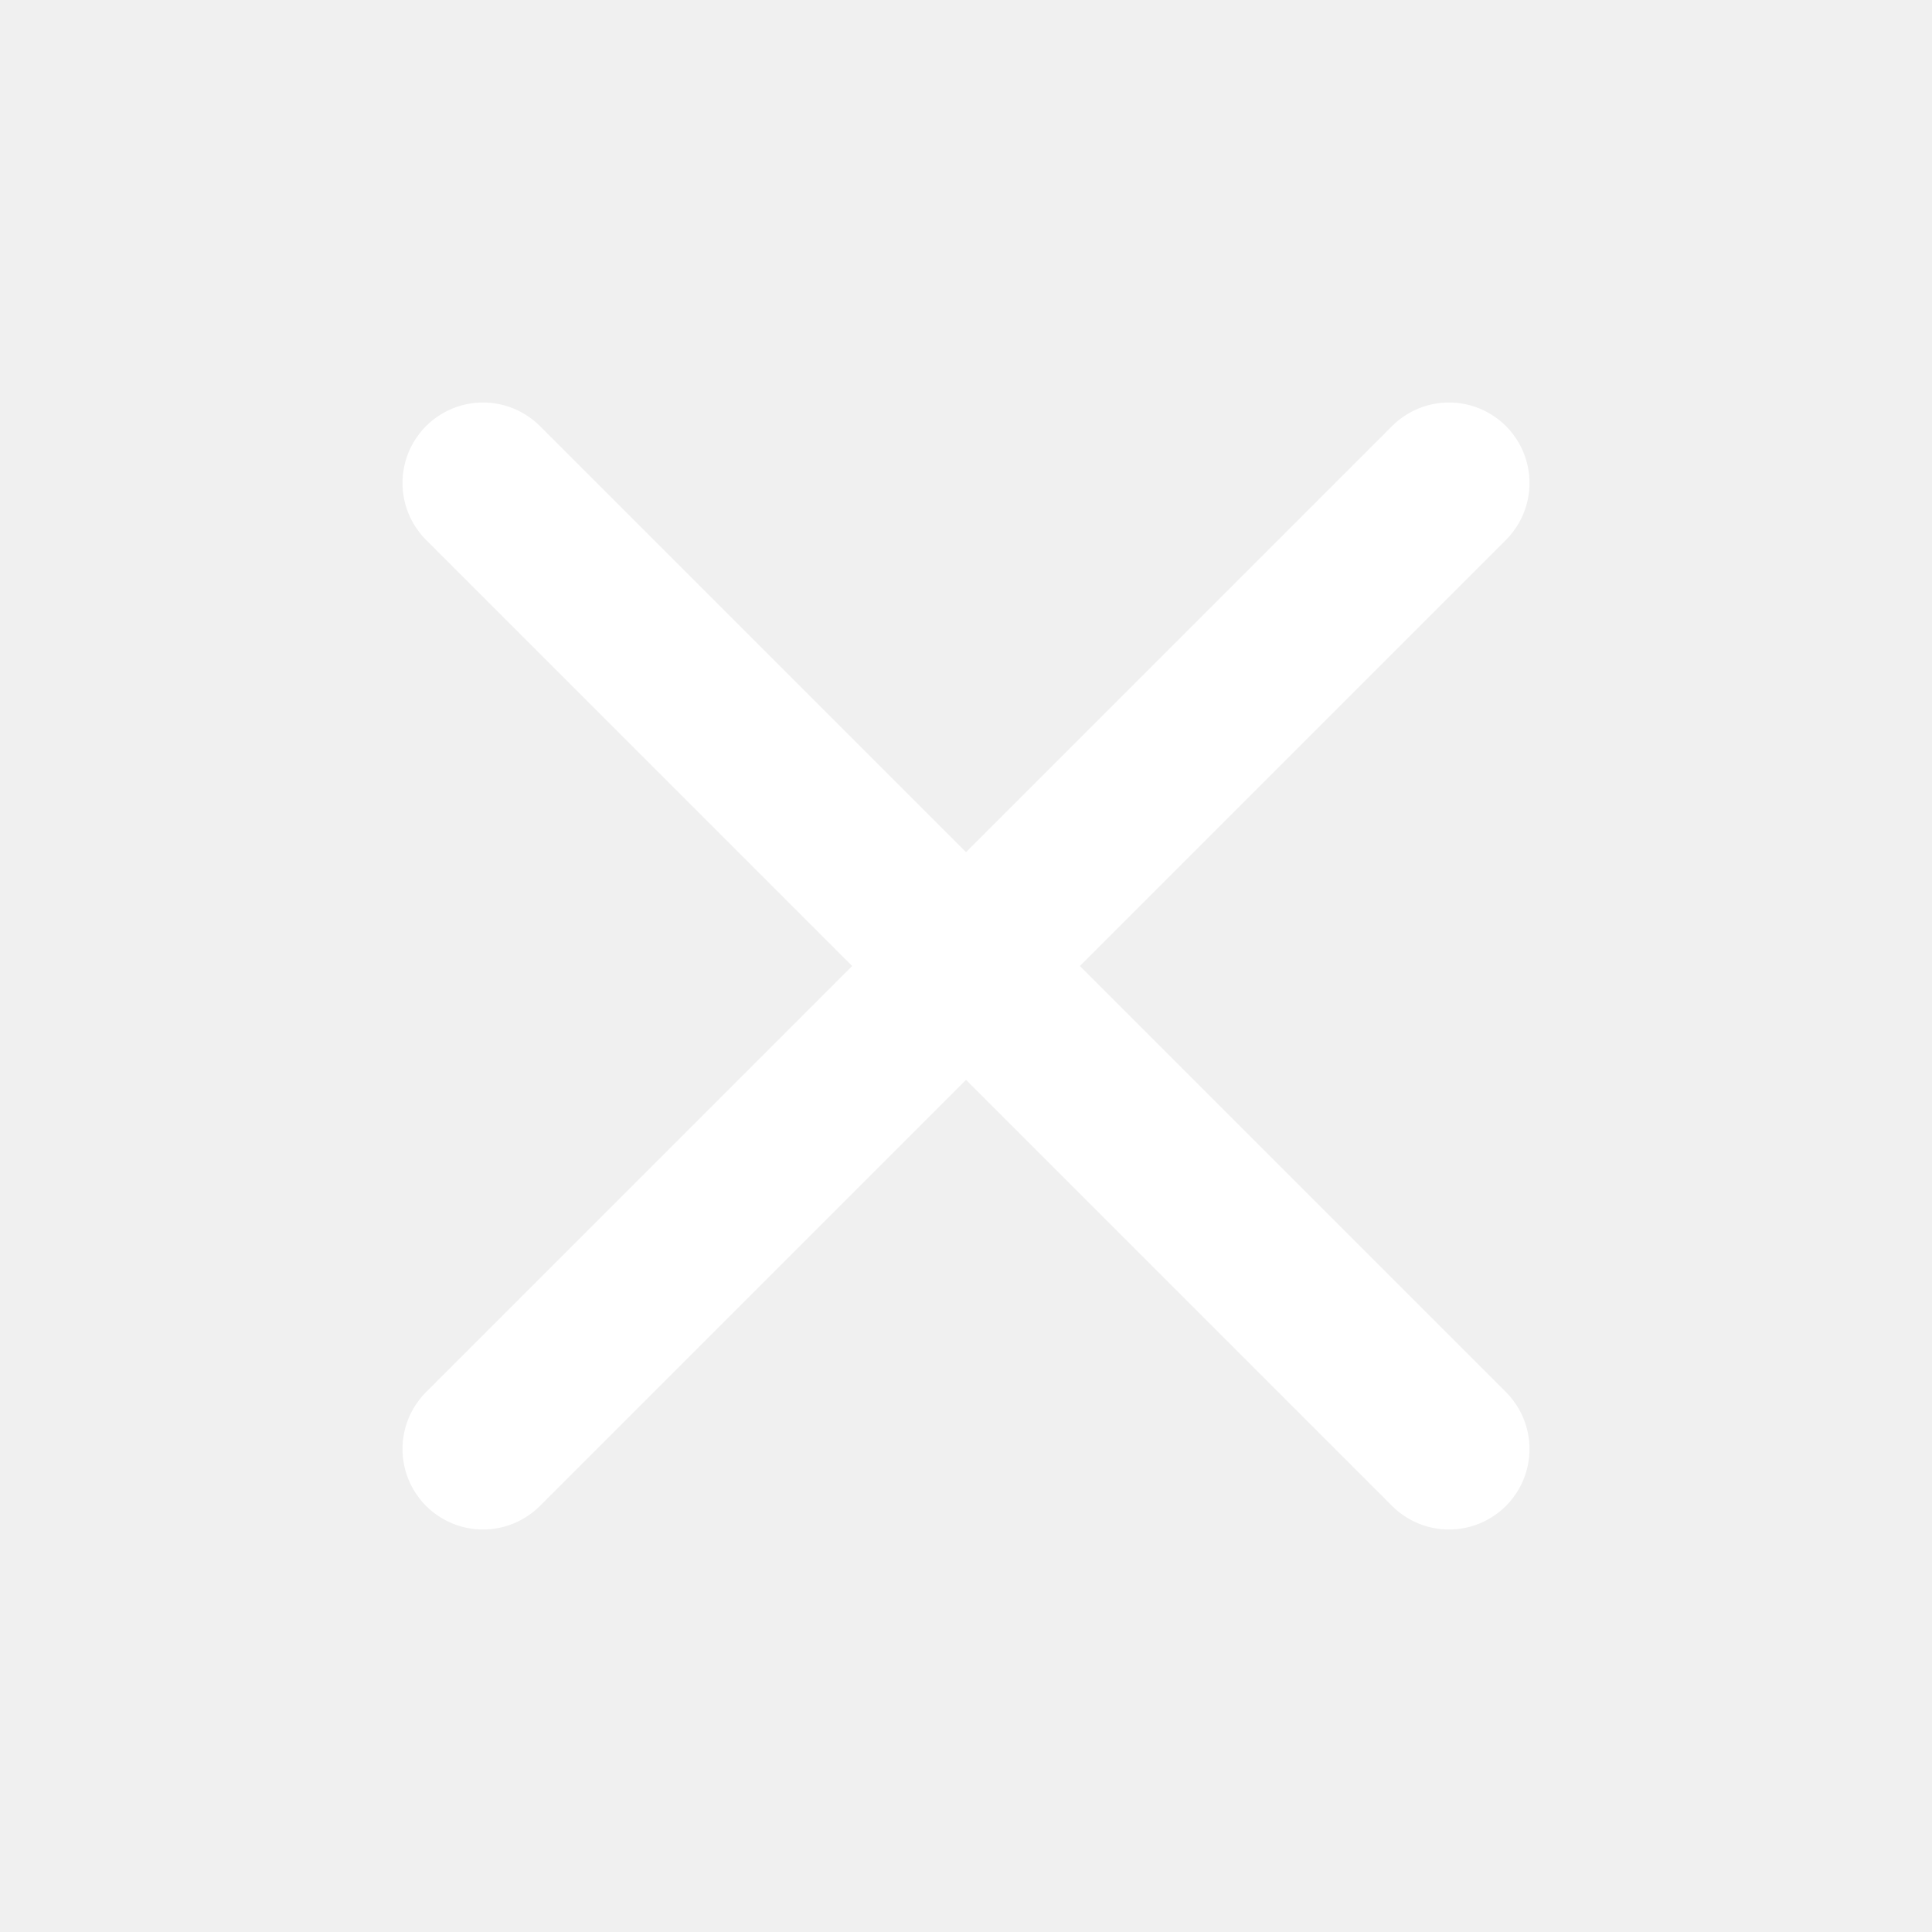
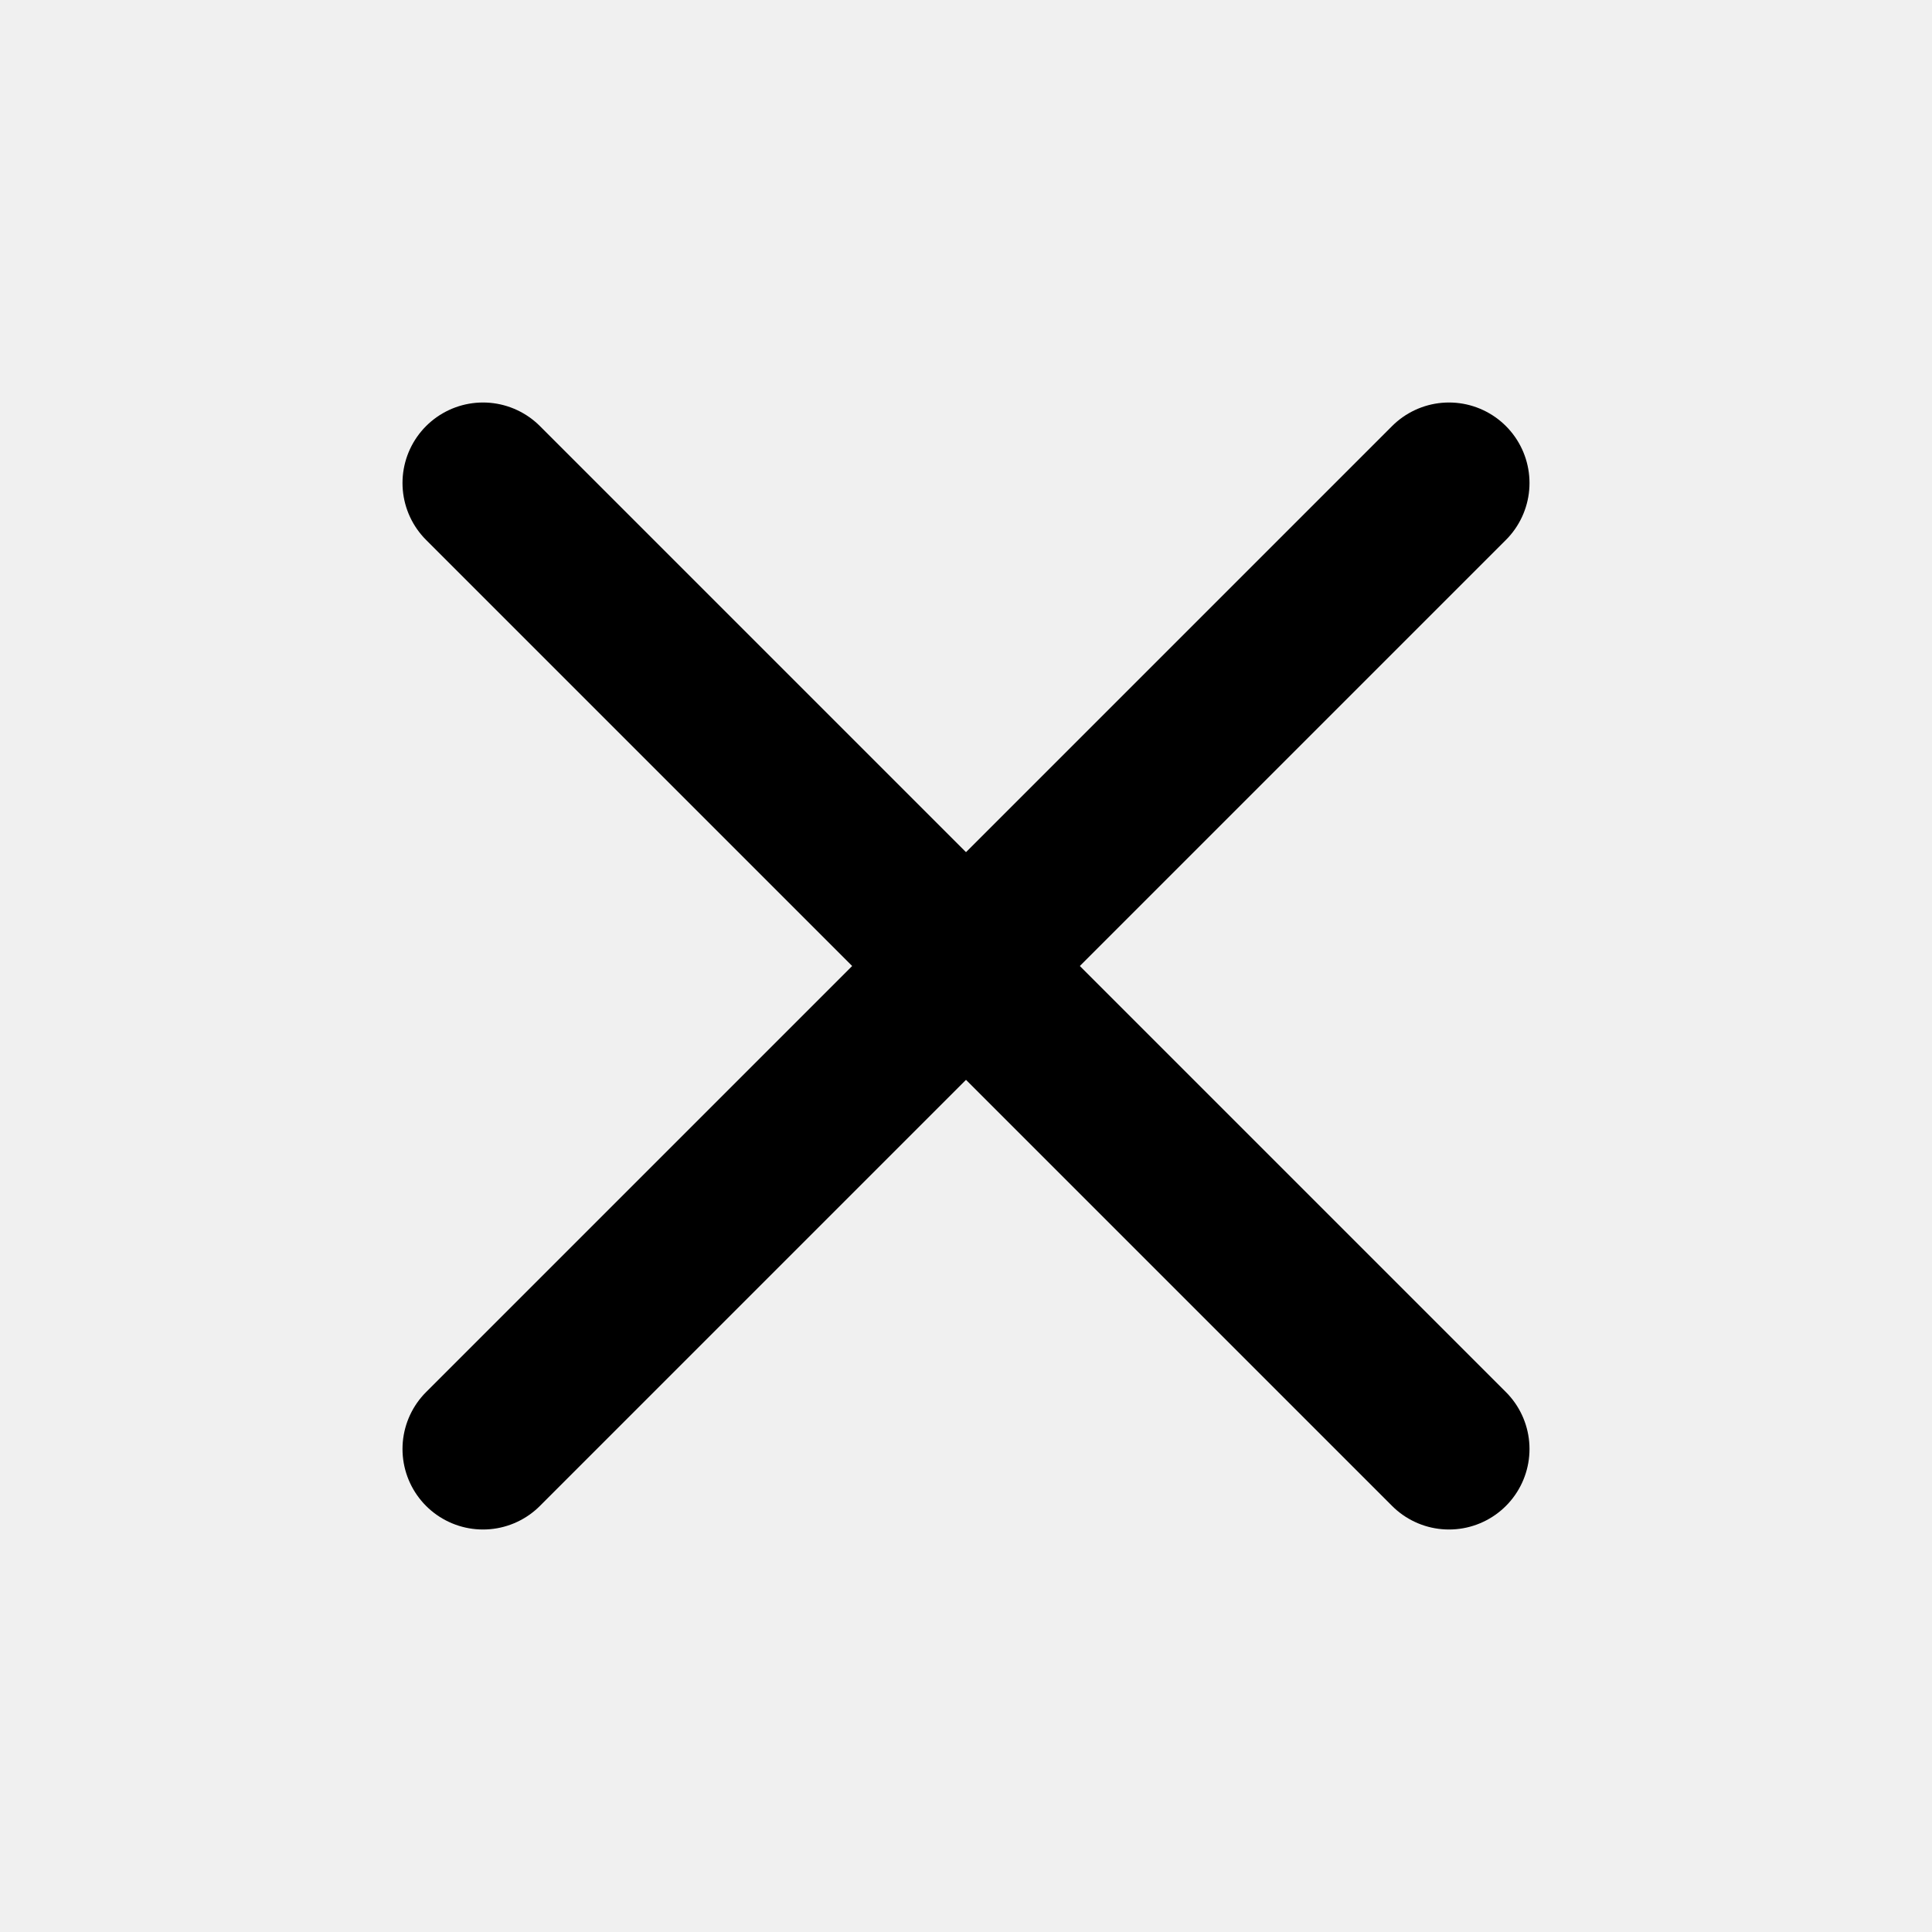
- <svg xmlns="http://www.w3.org/2000/svg" width="24" height="24" viewBox="0 0 24 24" fill="none" stroke="#ffffff" stroke-width="2" stroke-linecap="round" stroke-linejoin="round" class="lucide lucide-x-icon lucide-x">
+ <svg xmlns="http://www.w3.org/2000/svg" width="24" height="24" viewBox="0 0 24 24" fill="none" stroke="currentColor" stroke-width="2" stroke-linecap="round" stroke-linejoin="round" class="lucide lucide-x-icon lucide-x">
  <path d="M18 6 6 18" />
  <path d="m6 6 12 12" />
</svg>
